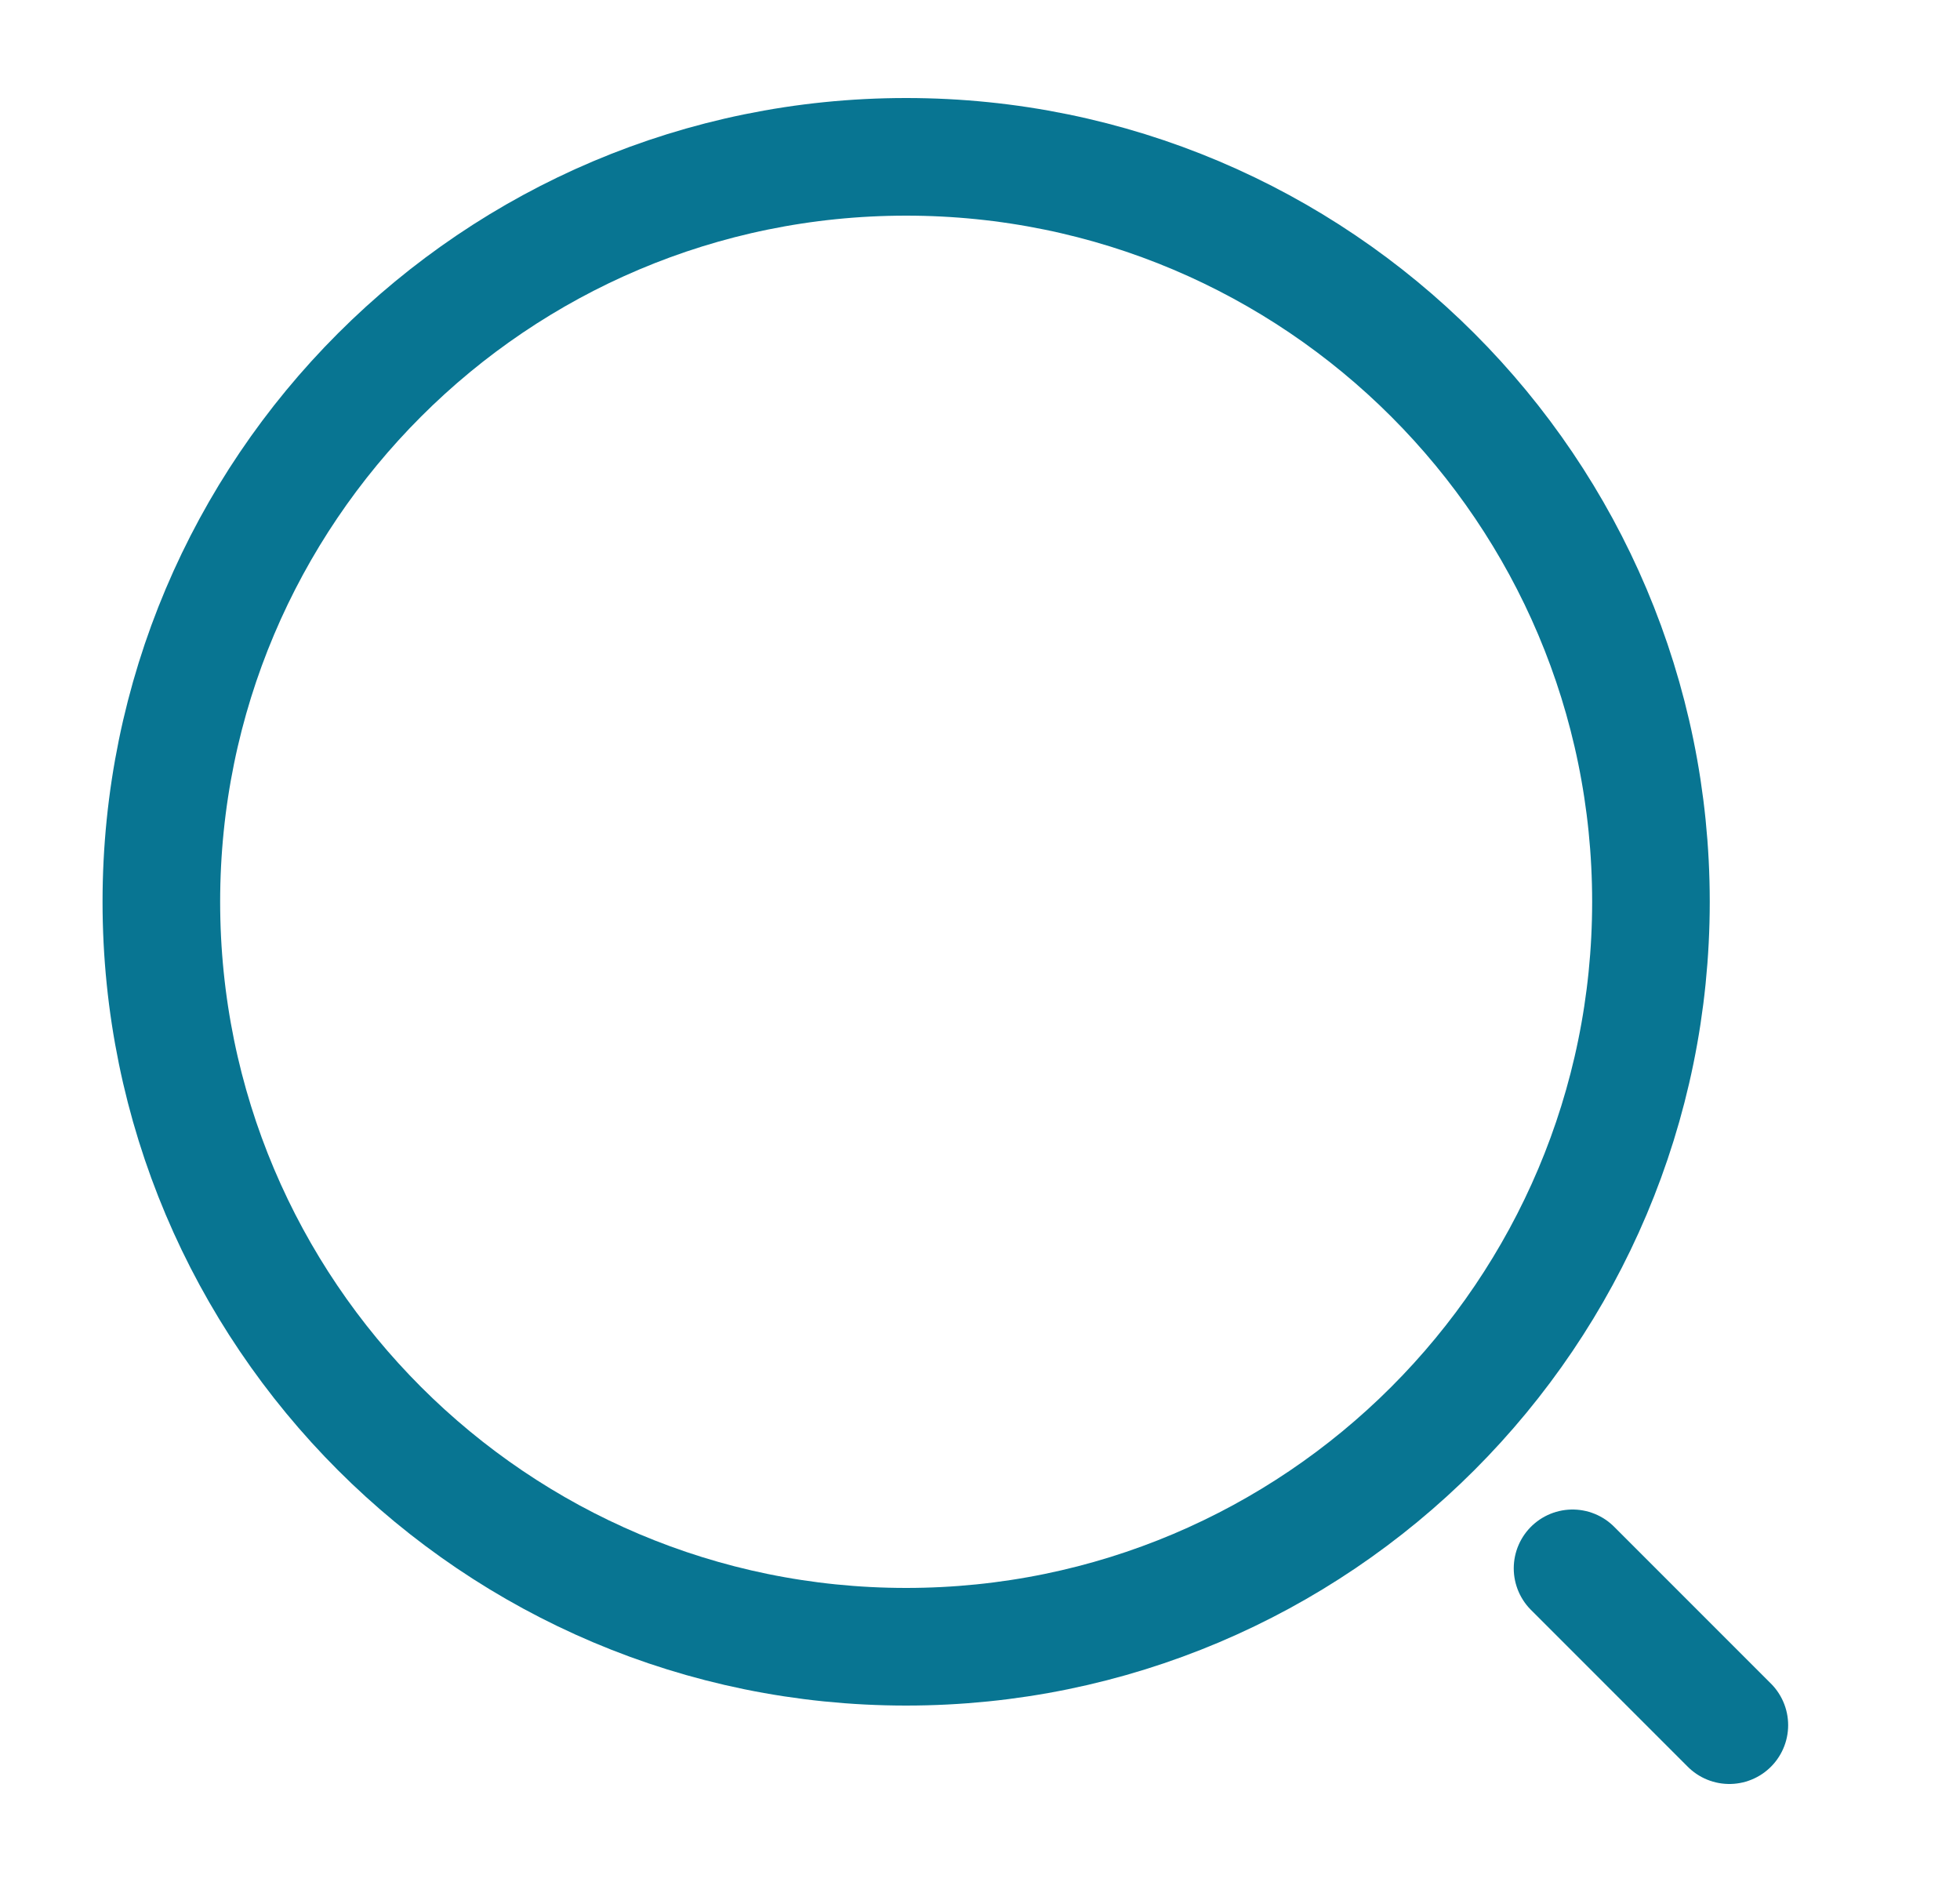
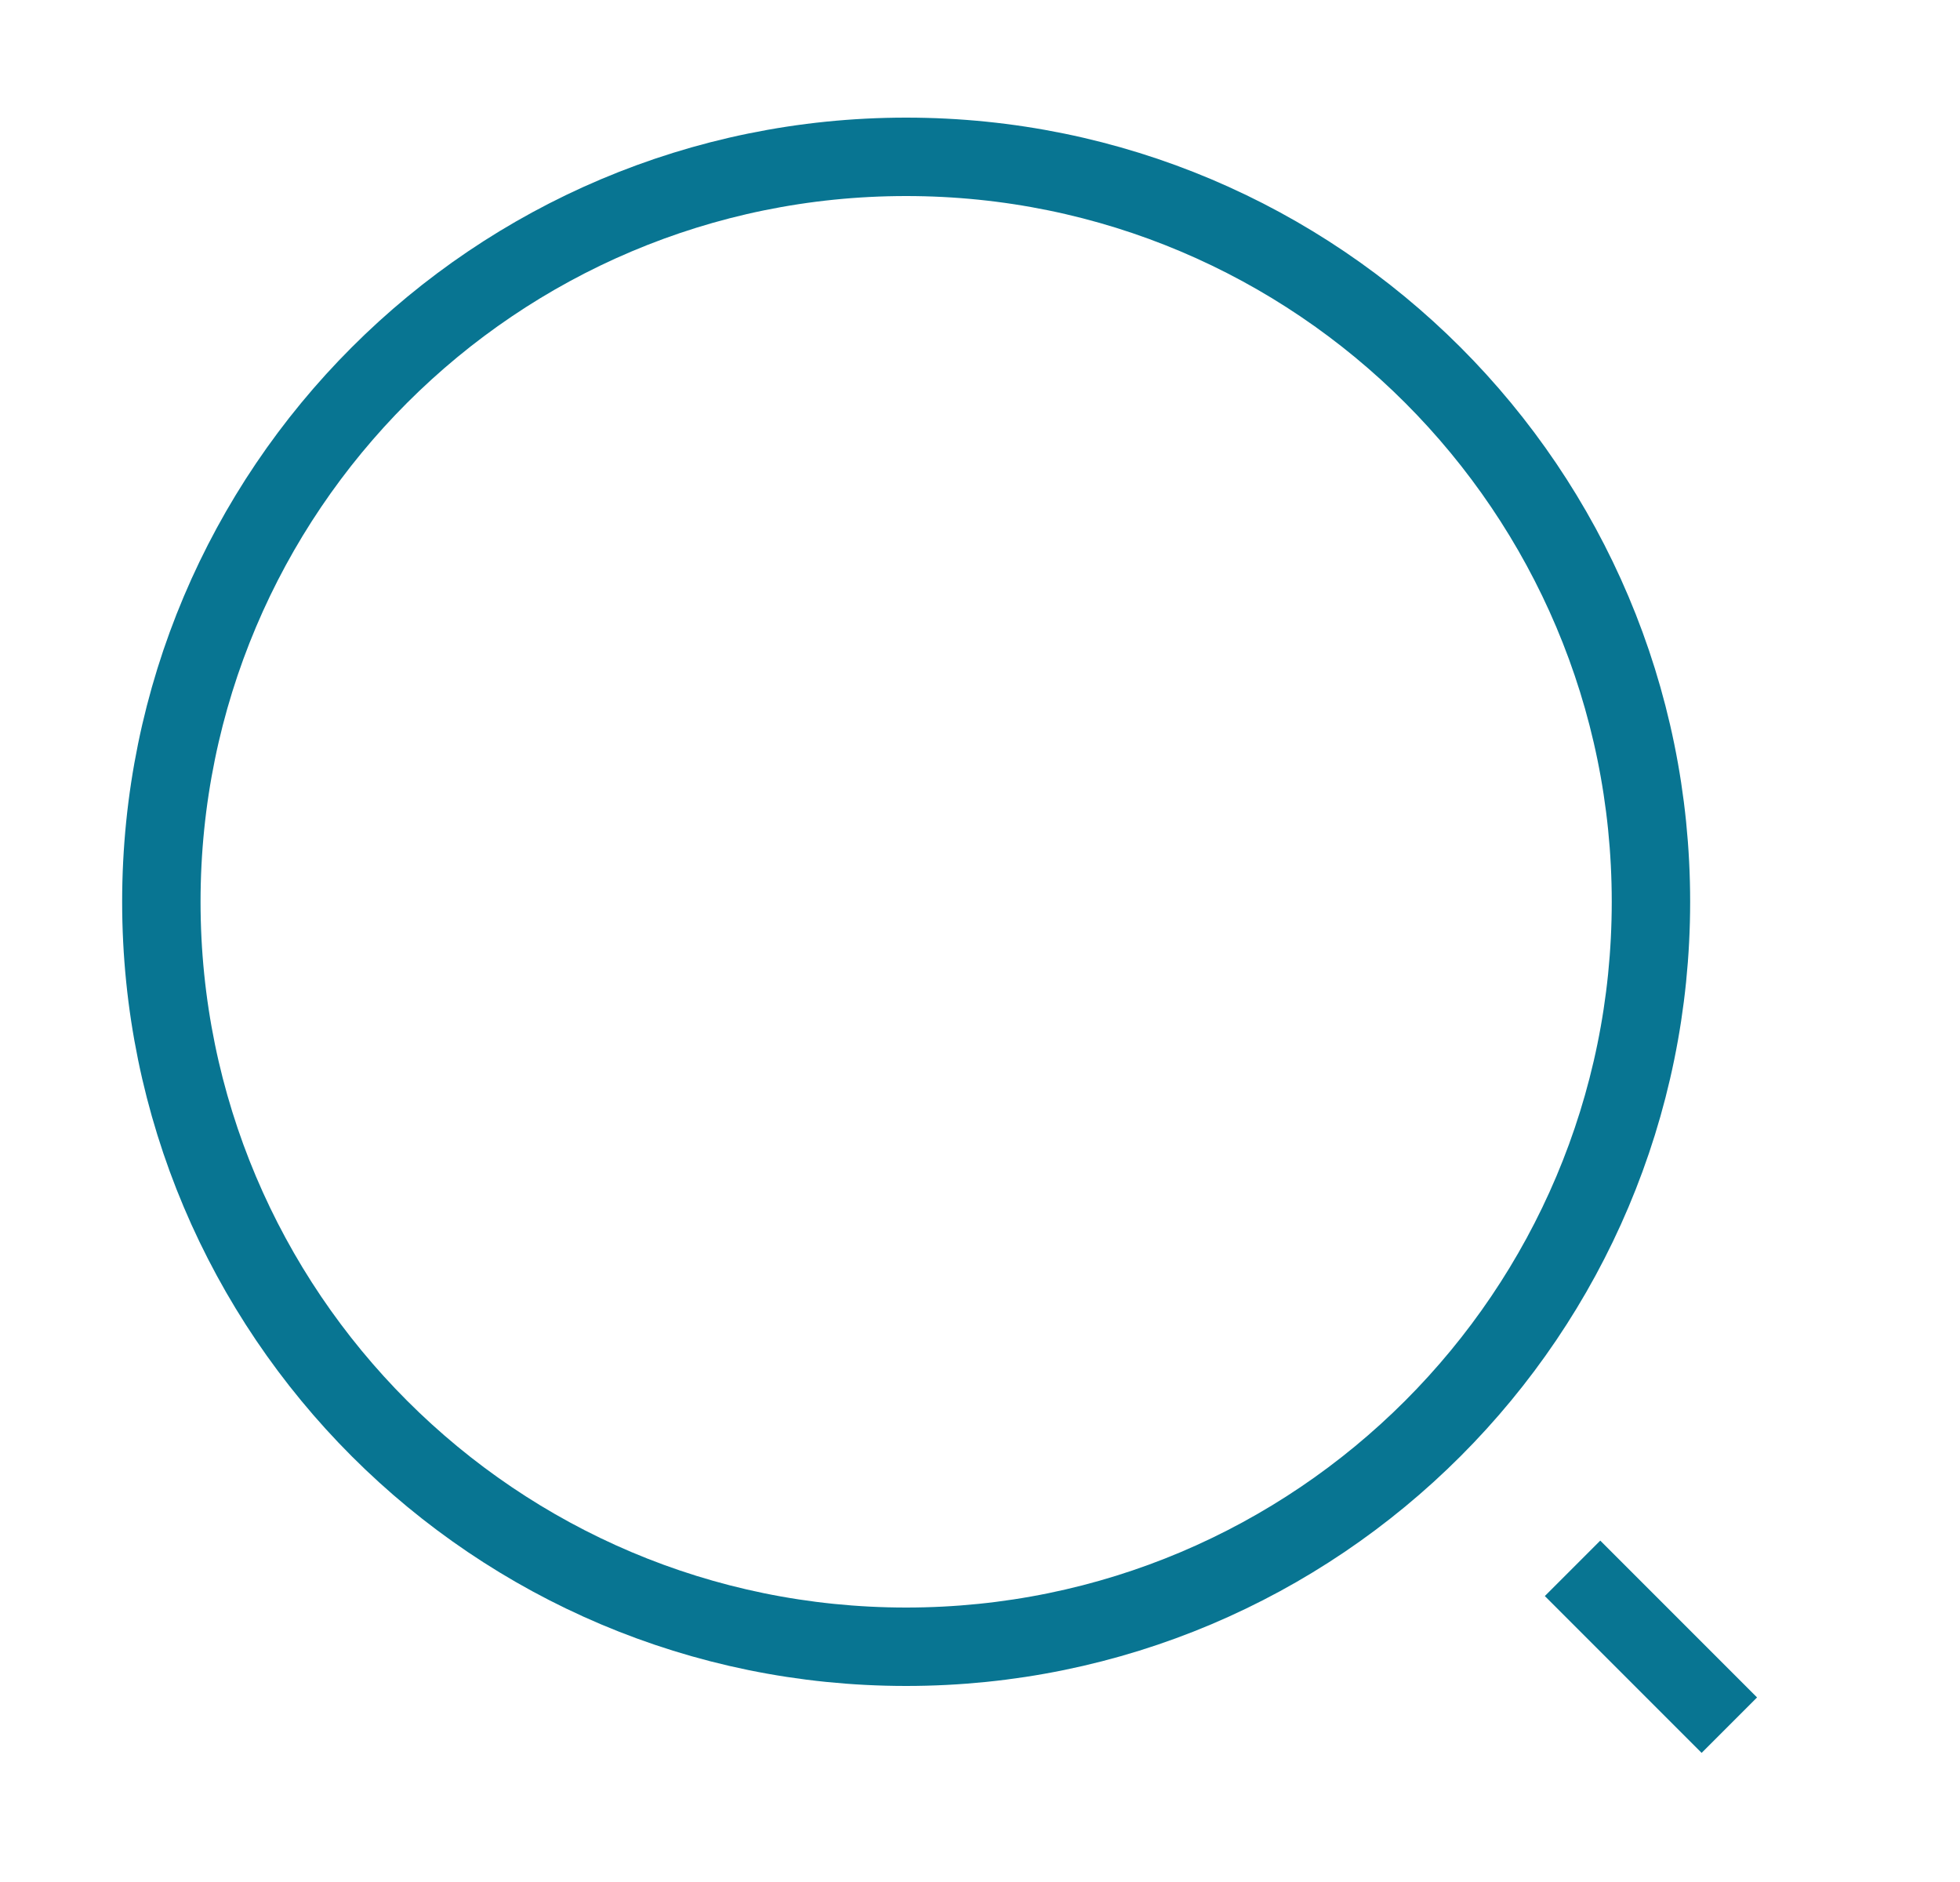
<svg xmlns="http://www.w3.org/2000/svg" width="25" height="24" viewBox="0 0 25 24" fill="none">
-   <path fill-rule="evenodd" clip-rule="evenodd" d="M11.558 21C6.311 21 2.058 16.747 2.058 11.5C2.058 6.253 6.311 2 11.558 2C16.804 2 21.058 6.253 21.058 11.5C21.058 16.747 16.804 21 11.558 21Z" stroke="#087592" stroke-width="1.5" stroke-linecap="round" stroke-linejoin="round" />
-   <path d="M22.058 22L20.058 20" stroke="#087592" stroke-width="1.5" stroke-linecap="round" stroke-linejoin="round" />
+   <path fillRule="evenodd" clipRule="evenodd" d="M11.558 21C6.311 21 2.058 16.747 2.058 11.5C2.058 6.253 6.311 2 11.558 2C16.804 2 21.058 6.253 21.058 11.5C21.058 16.747 16.804 21 11.558 21Z" stroke="#087592" strokeWidth="1.5" strokeLinecap="round" strokeLinejoin="round" />
+   <path d="M22.058 22L20.058 20" stroke="#087592" strokeWidth="1.5" strokeLinecap="round" strokeLinejoin="round" />
</svg>
